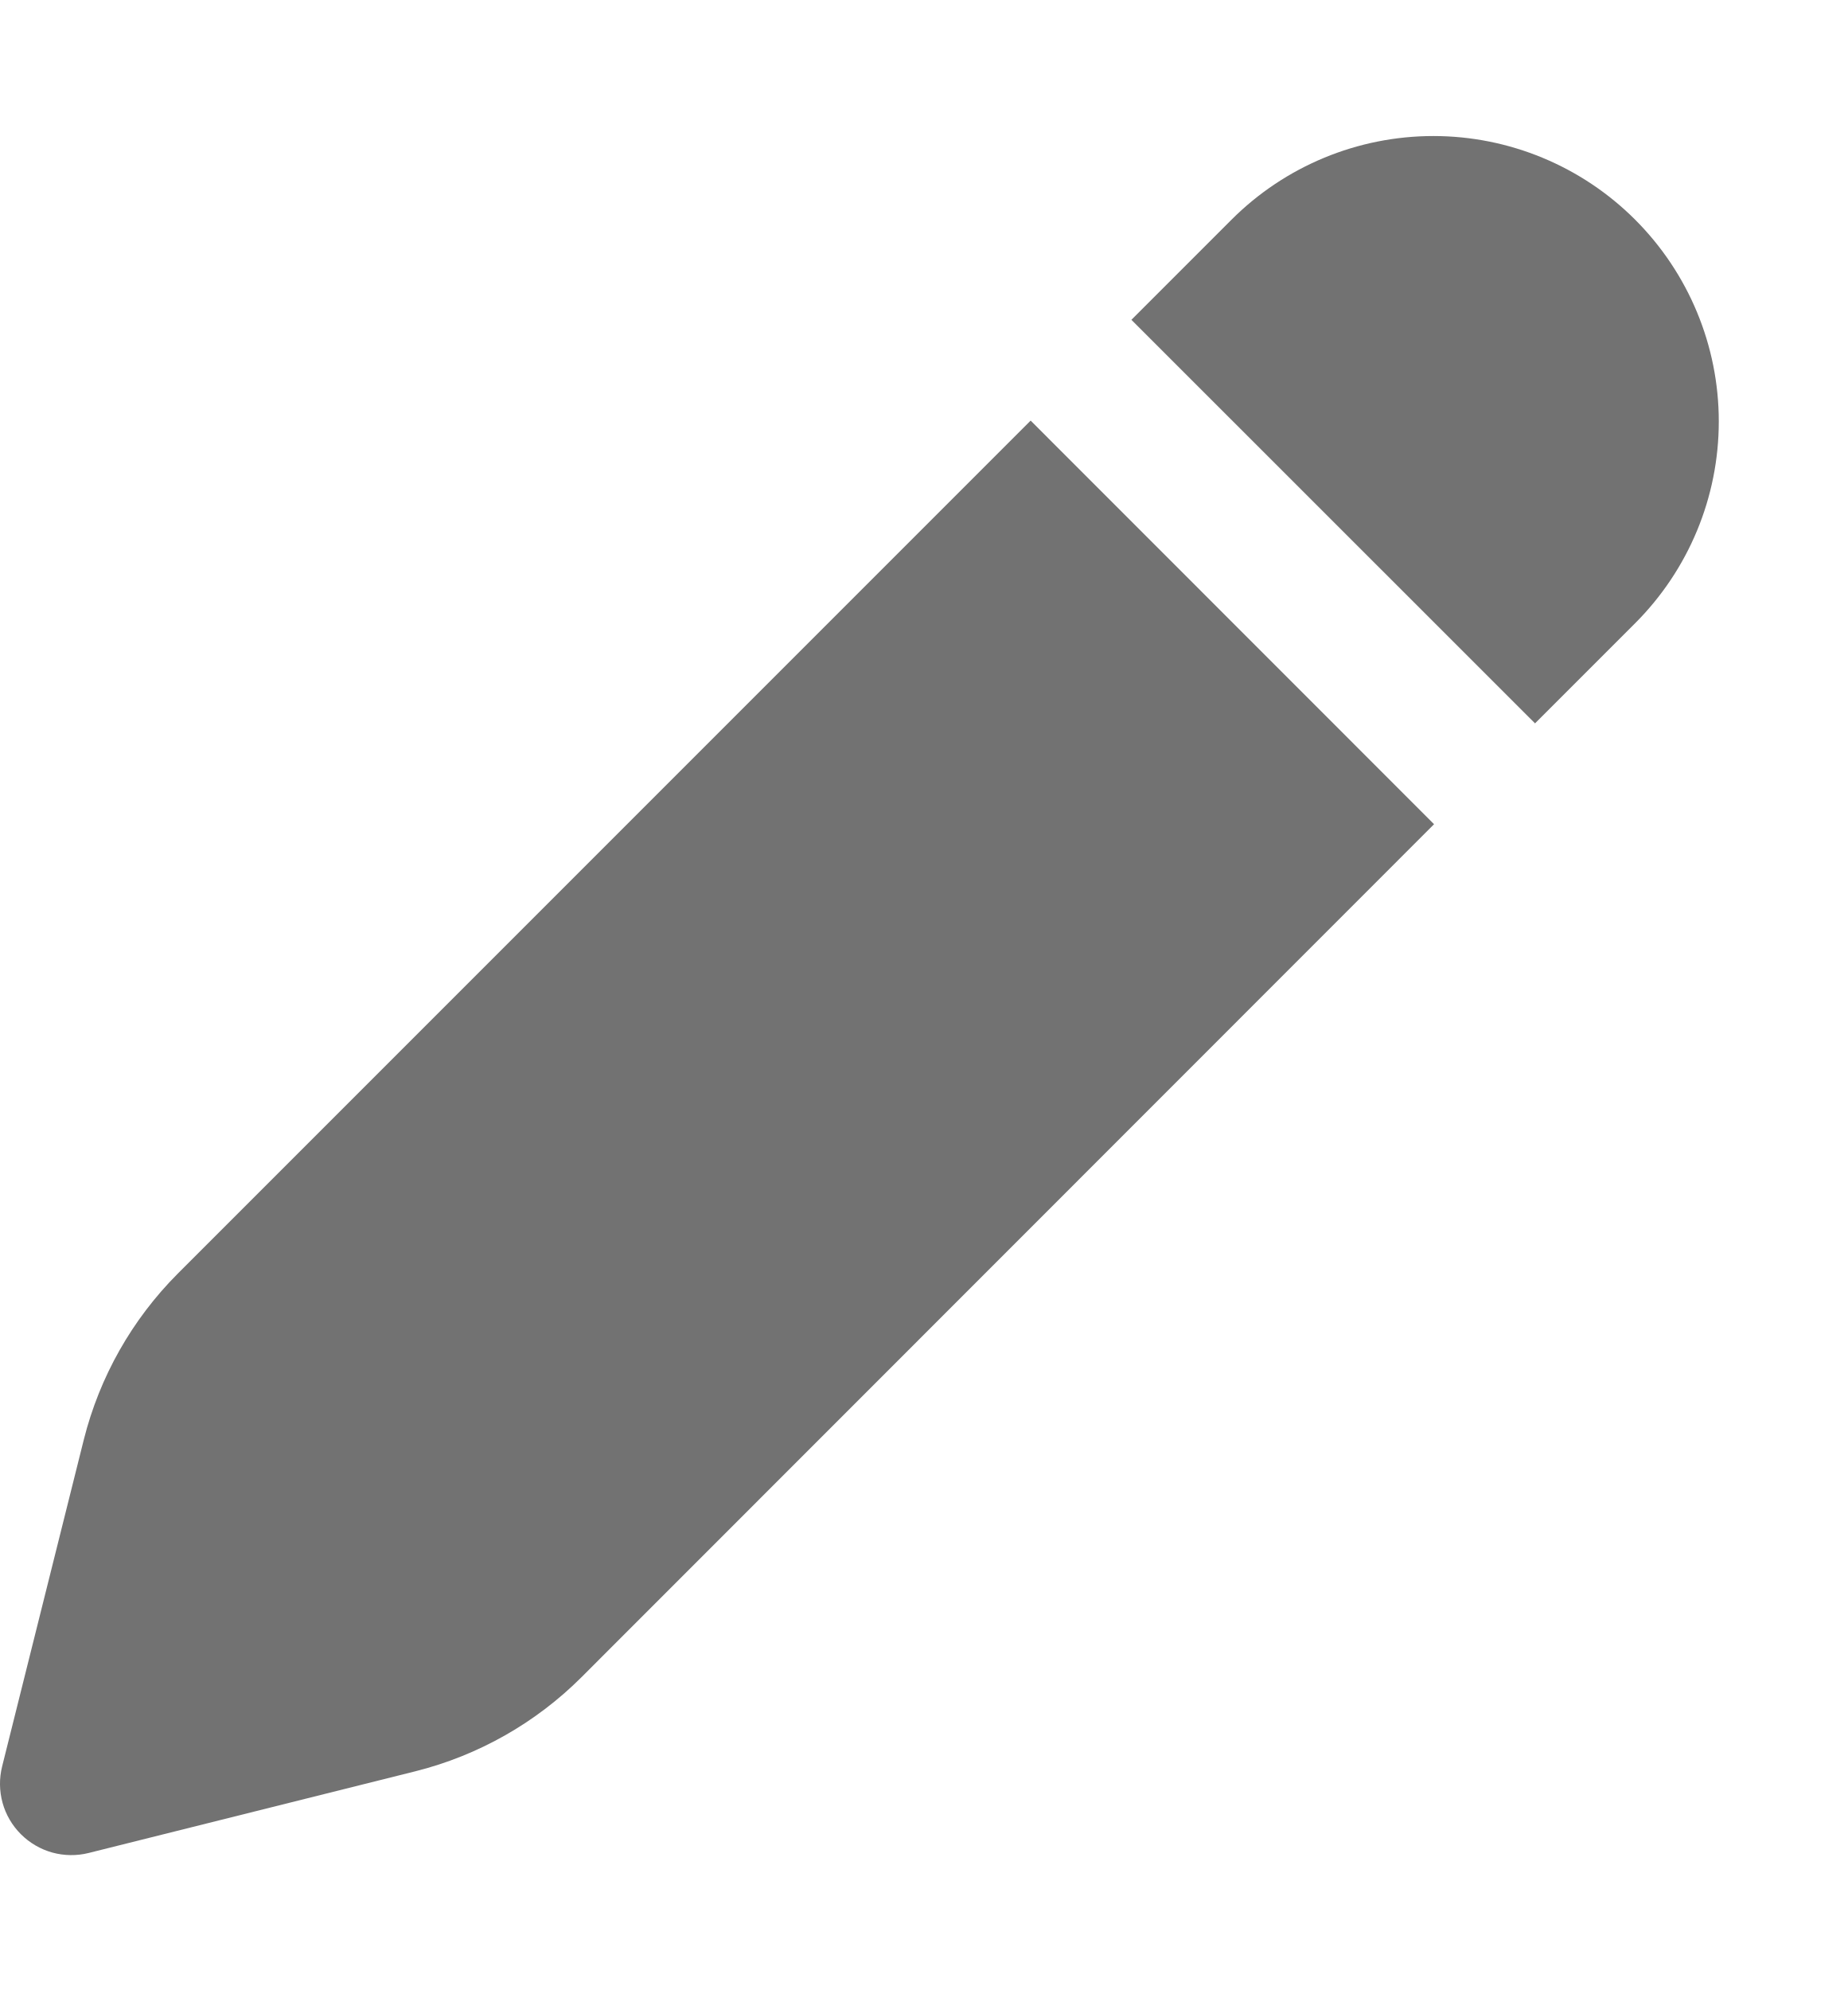
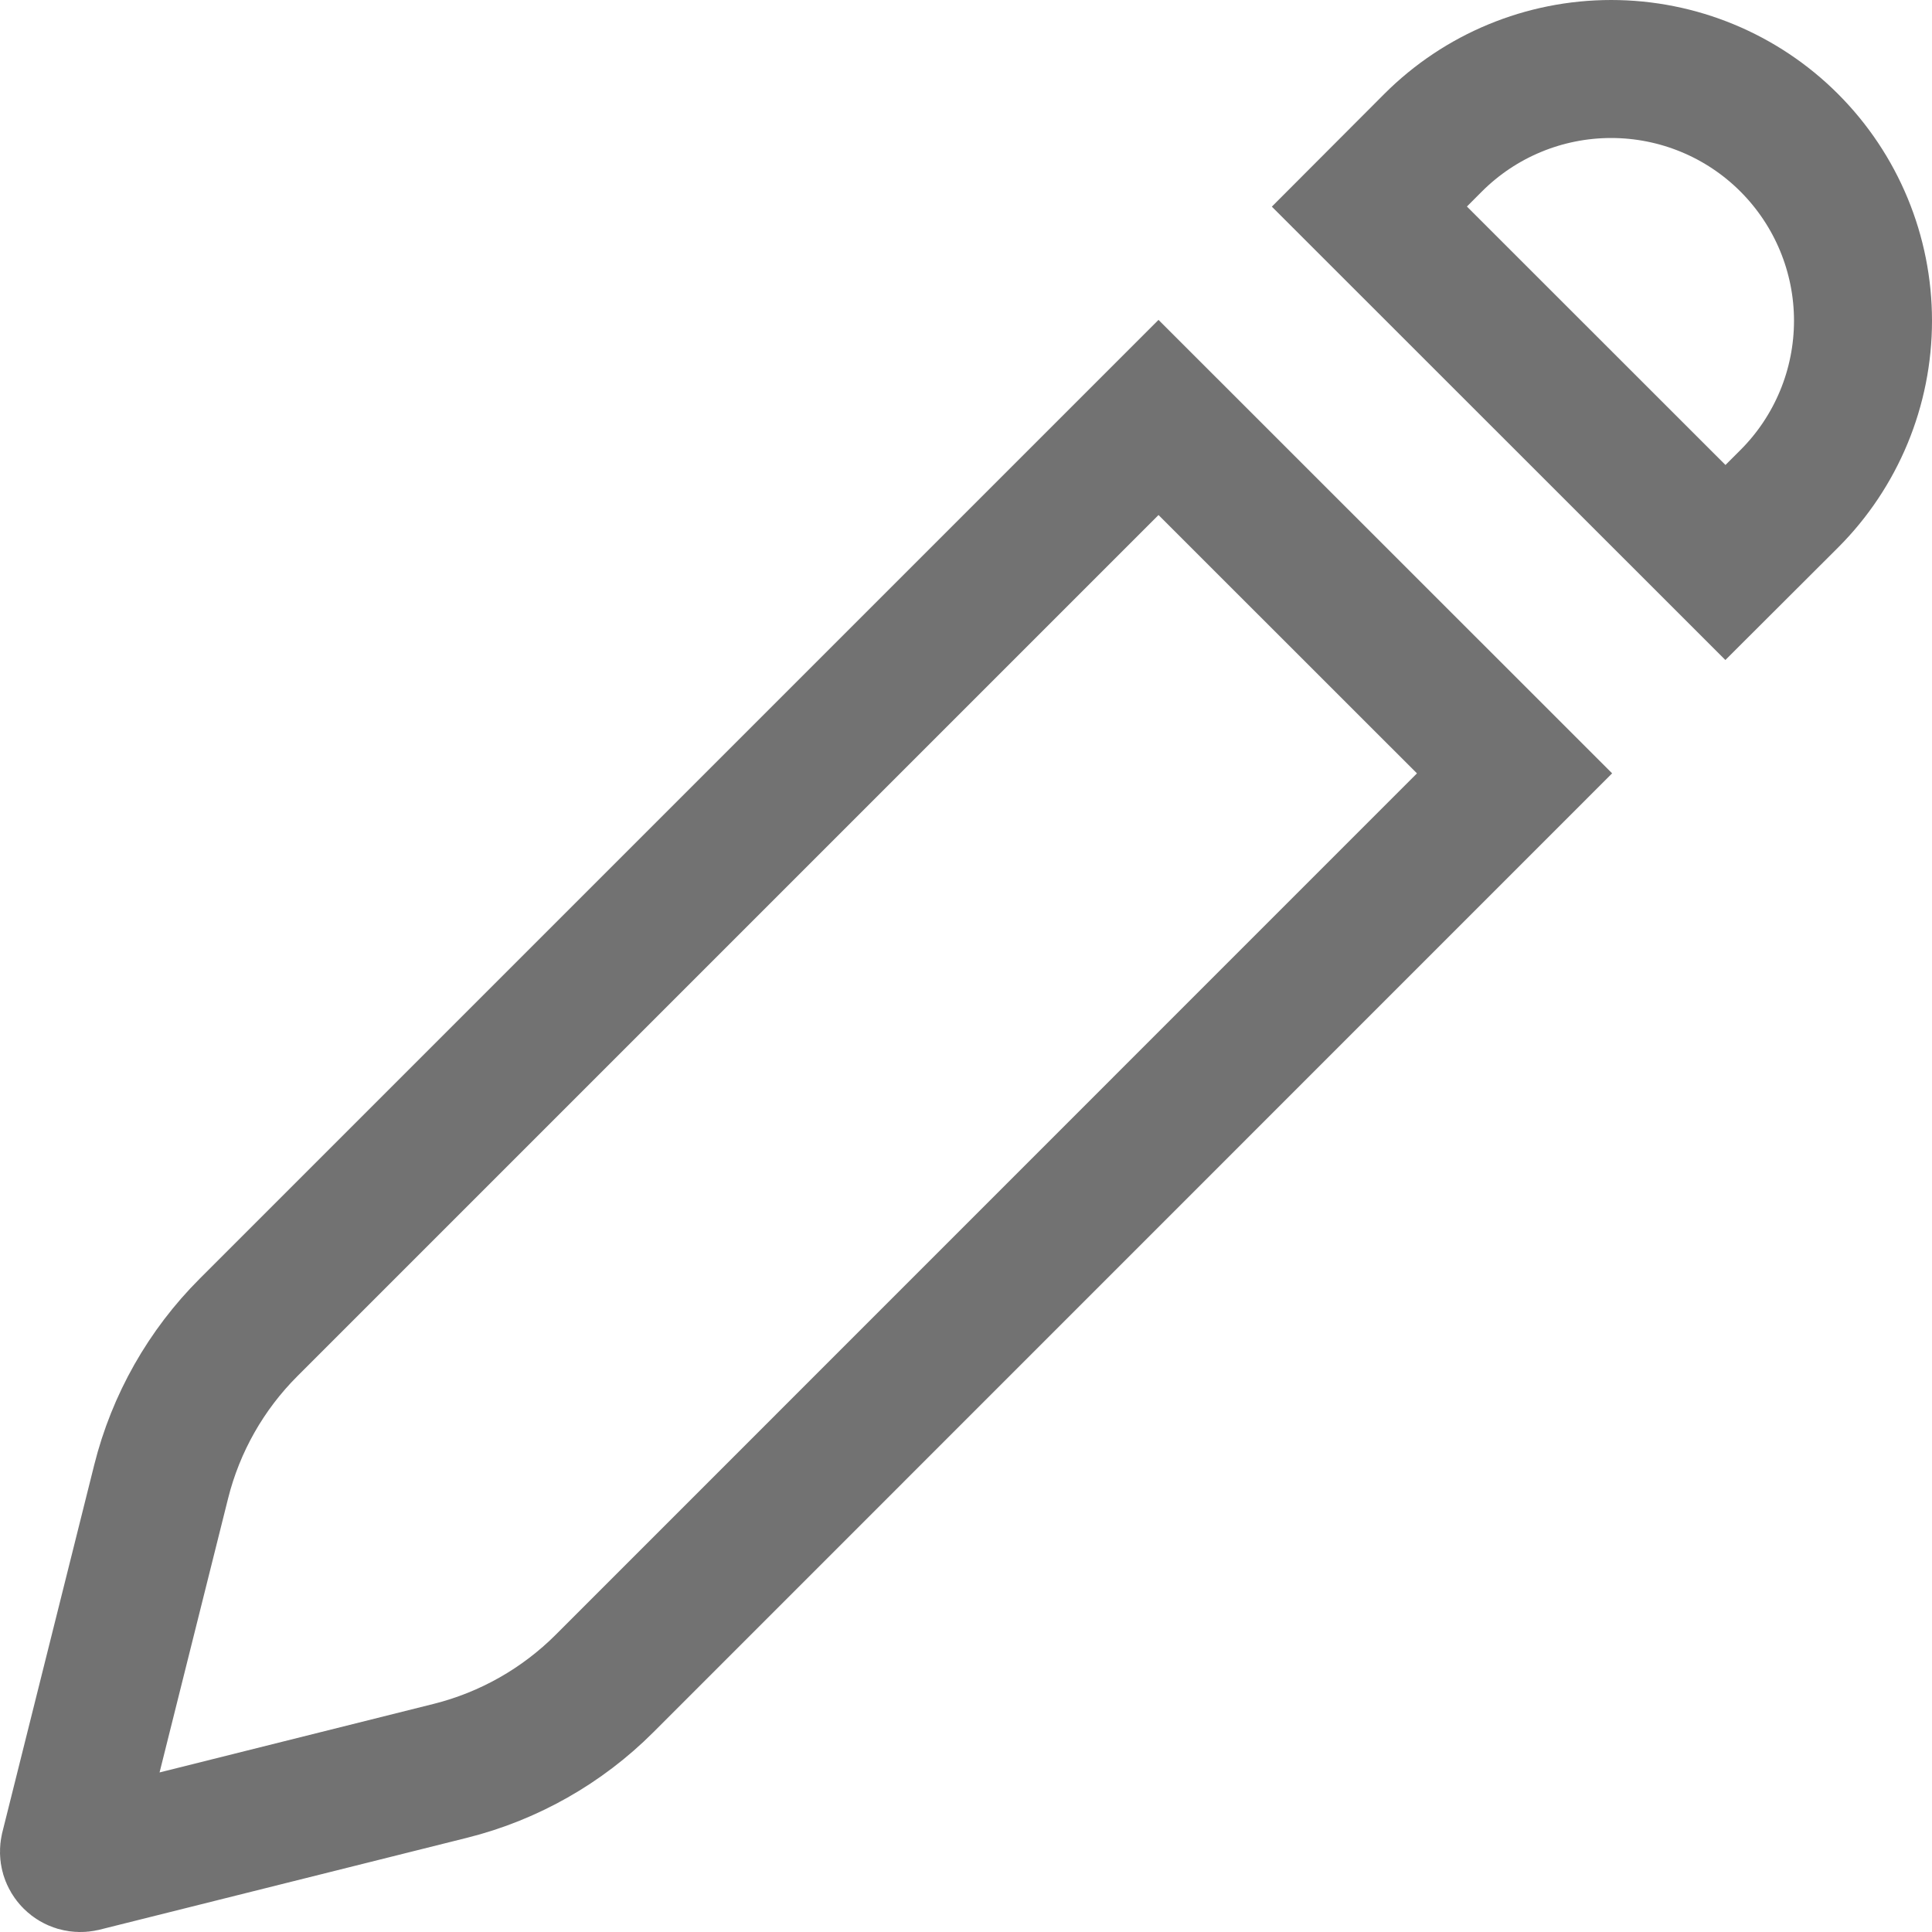
- <svg xmlns="http://www.w3.org/2000/svg" width="13" height="14" viewBox="0 0 13 14" fill="none">
-   <path d="M11.505 4.385C11.882 4.008 12.094 3.498 12.094 2.965C12.094 2.432 11.882 1.922 11.505 1.545C11.129 1.169 10.618 0.957 10.086 0.957C9.553 0.957 9.042 1.169 8.666 1.545L7.961 2.25L10.801 5.089L11.505 4.385Z" fill="#727272" />
-   <path d="M10.091 5.798L4.09 11.801C3.768 12.122 3.365 12.35 2.924 12.461L0.624 13.036C0.54 13.057 0.452 13.056 0.368 13.033C0.285 13.01 0.208 12.965 0.147 12.904C0.086 12.843 0.041 12.767 0.018 12.683C-0.005 12.599 -0.006 12.511 0.015 12.427L0.59 10.127C0.701 9.686 0.929 9.283 1.25 8.961L7.252 2.959L10.091 5.799V5.798Z" fill="#727272" />
+ <svg xmlns="http://www.w3.org/2000/svg" width="14" height="14" viewBox="0 0 14 14" fill="none">
+   <path d="M9.923 1.497L10.385 1.034C10.385 1.034 10.385 1.034 10.385 1.034C10.385 1.034 10.385 1.034 10.385 1.034C10.727 0.692 11.191 0.5 11.675 0.5C12.159 0.5 12.623 0.692 12.965 1.034C13.308 1.377 13.5 1.841 13.5 2.324C13.5 2.808 13.308 3.272 12.966 3.614C12.966 3.614 12.966 3.614 12.965 3.615L12.503 4.076L9.923 1.497Z" stroke="#727272" />
+   <path d="M3.264 12.832L3.264 12.832L0.601 13.498L0.601 13.498C0.587 13.501 0.573 13.501 0.559 13.497C0.546 13.493 0.534 13.486 0.524 13.476C0.514 13.466 0.507 13.454 0.503 13.441C0.499 13.427 0.499 13.413 0.502 13.399L0.502 13.399L1.168 10.736L1.168 10.736C1.274 10.313 1.493 9.927 1.801 9.619C1.801 9.619 1.801 9.619 1.801 9.619L8.395 3.025L10.975 5.604L4.381 12.199C4.381 12.199 4.381 12.199 4.381 12.199C4.073 12.507 3.687 12.726 3.264 12.832Z" stroke="#727272" />
</svg>
